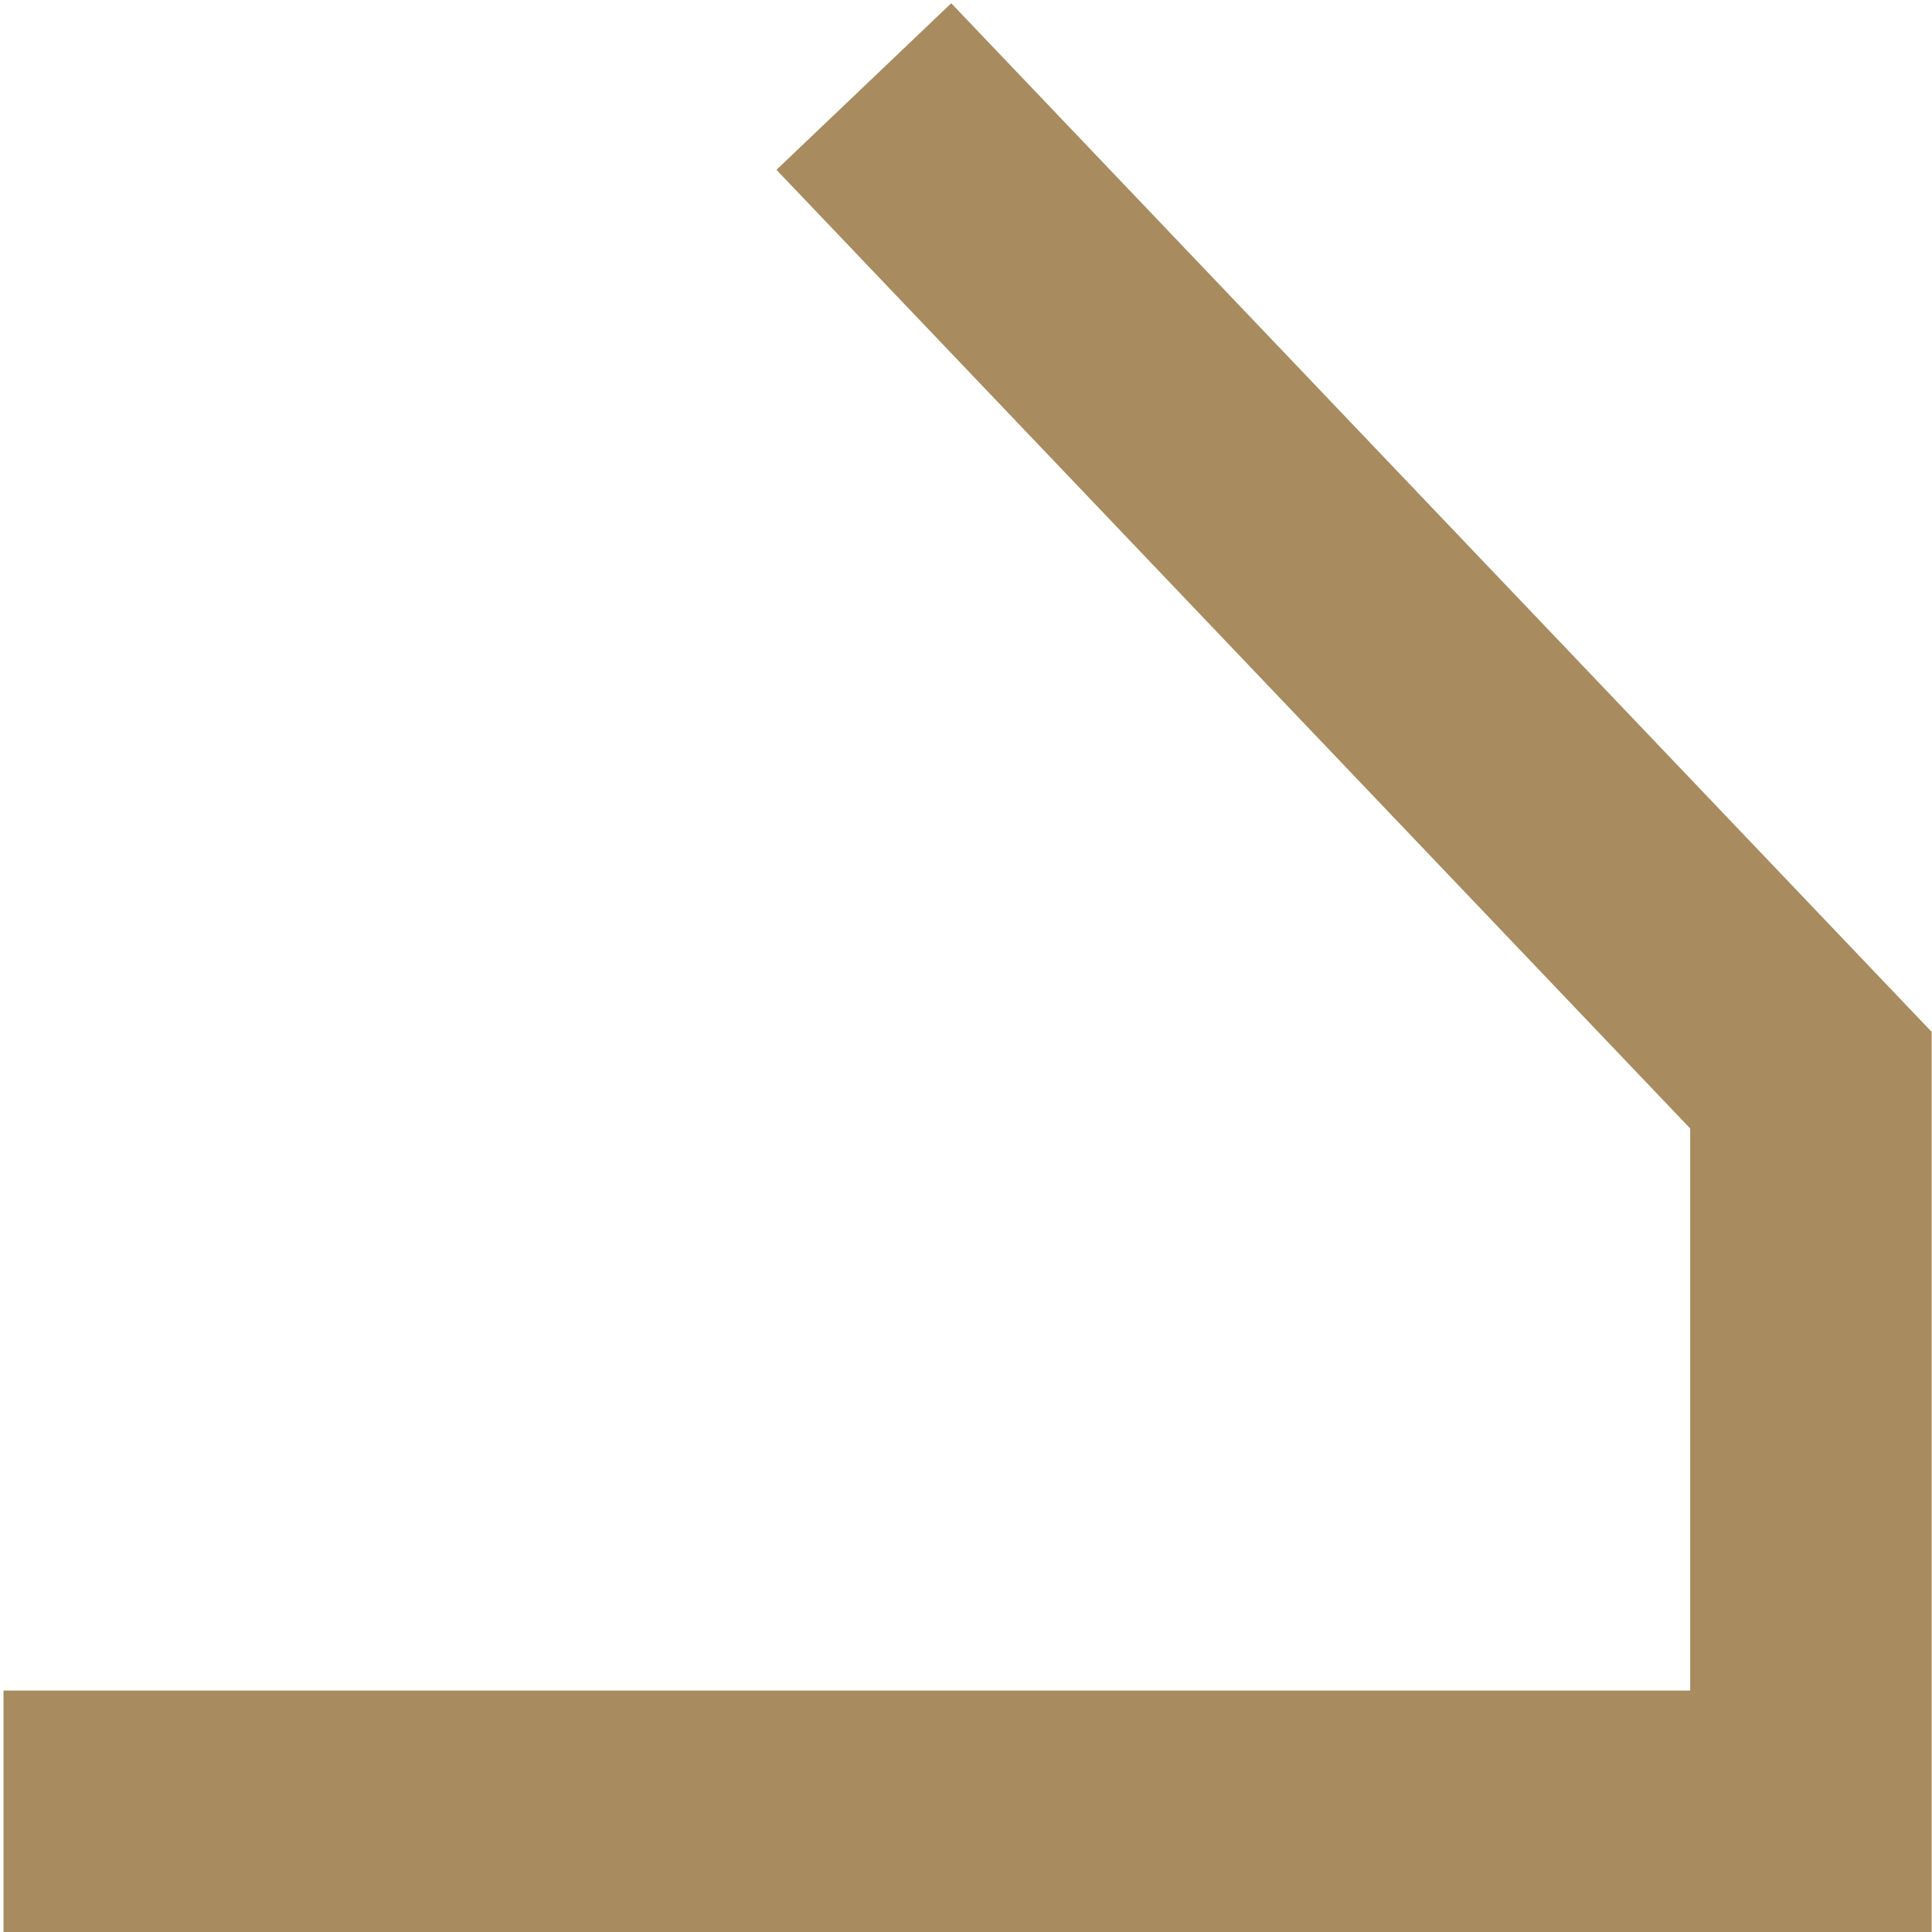
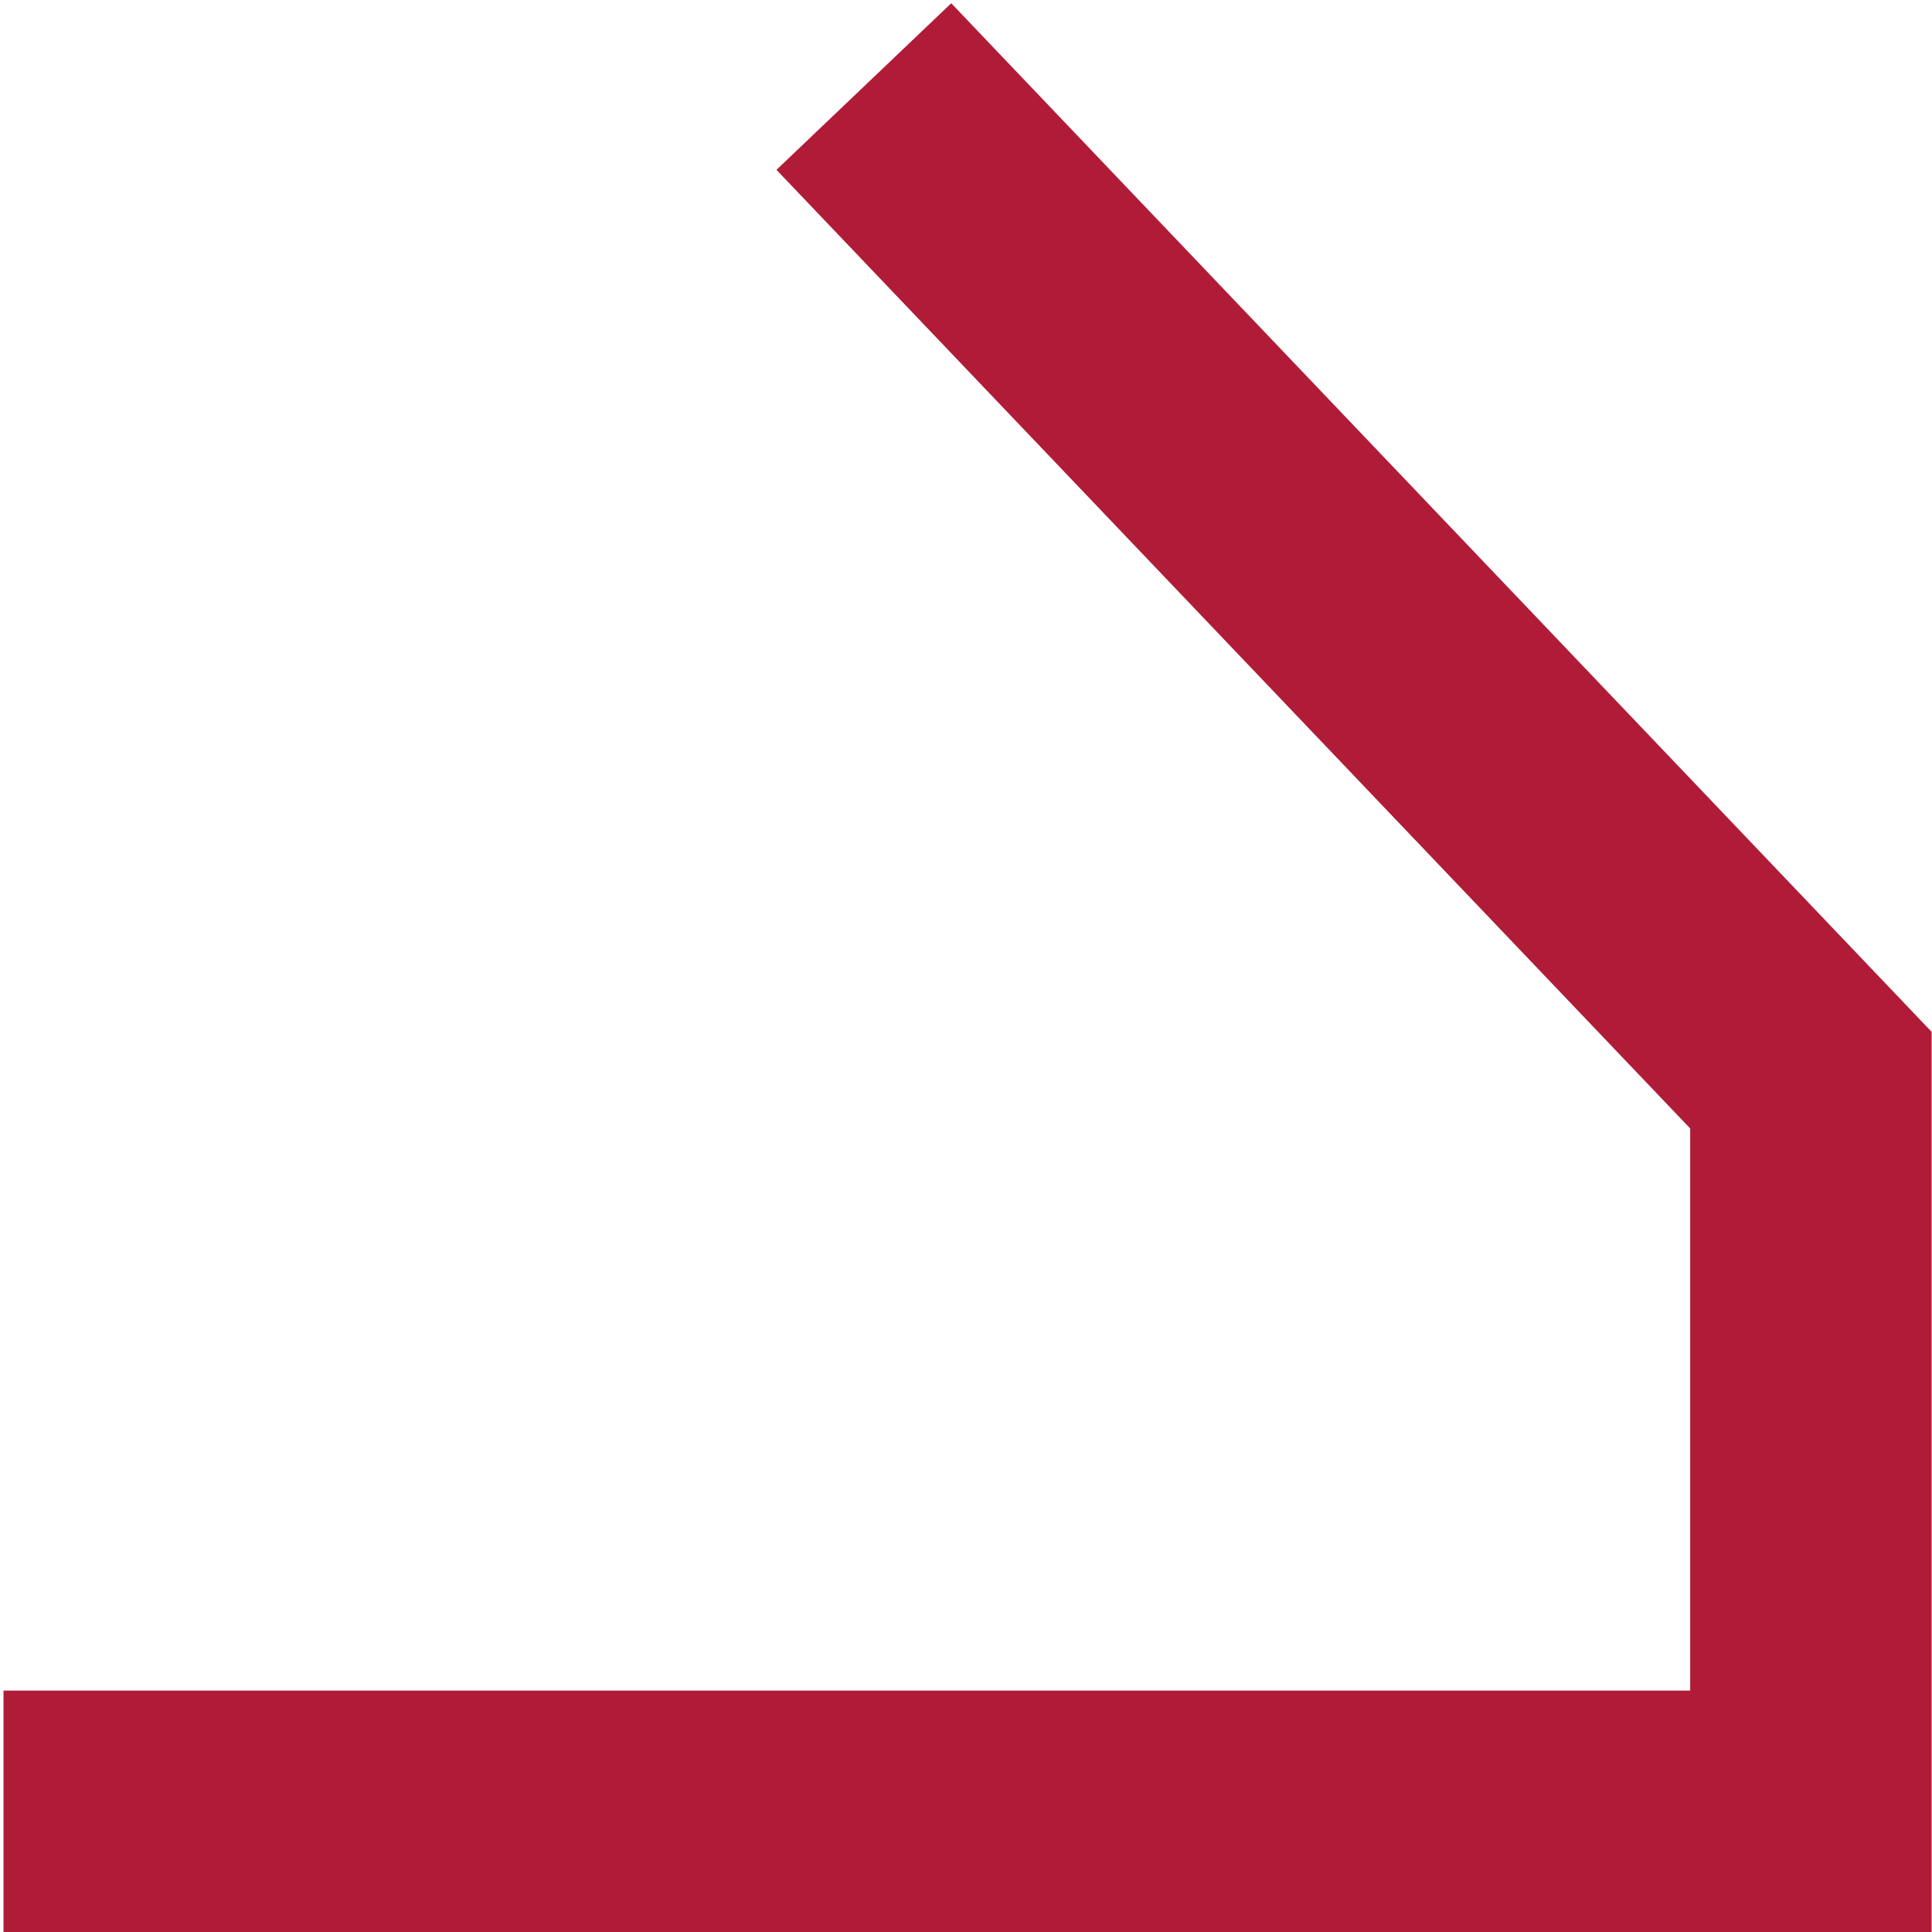
<svg xmlns="http://www.w3.org/2000/svg" width="16" height="16" viewBox="0 0 4.233 4.233" version="1.1" id="svg2250">
  <defs id="defs2244" />
  <g id="layer1" transform="translate(-133.0933,-142.9854)">
-     <path id="path894-7-2-9" d="m 133.101,146.954 h 3.96 v -1.602 l -2.075,-2.177" style="fill:none;stroke:#a88b5e;stroke-width:0.529;stroke-linecap:butt;stroke-linejoin:miter;stroke-miterlimit:4;stroke-dasharray:none;stroke-opacity:1" />
+     <path id="path894-7-2-9" d="m 133.101,146.954 h 3.96 v -1.602 l -2.075,-2.177" style="fill:none;stroke:#b01c37;stroke-width:0.529;stroke-linecap:butt;stroke-linejoin:miter;stroke-miterlimit:4;stroke-dasharray:none;stroke-opacity:1" />
  </g>
</svg>
